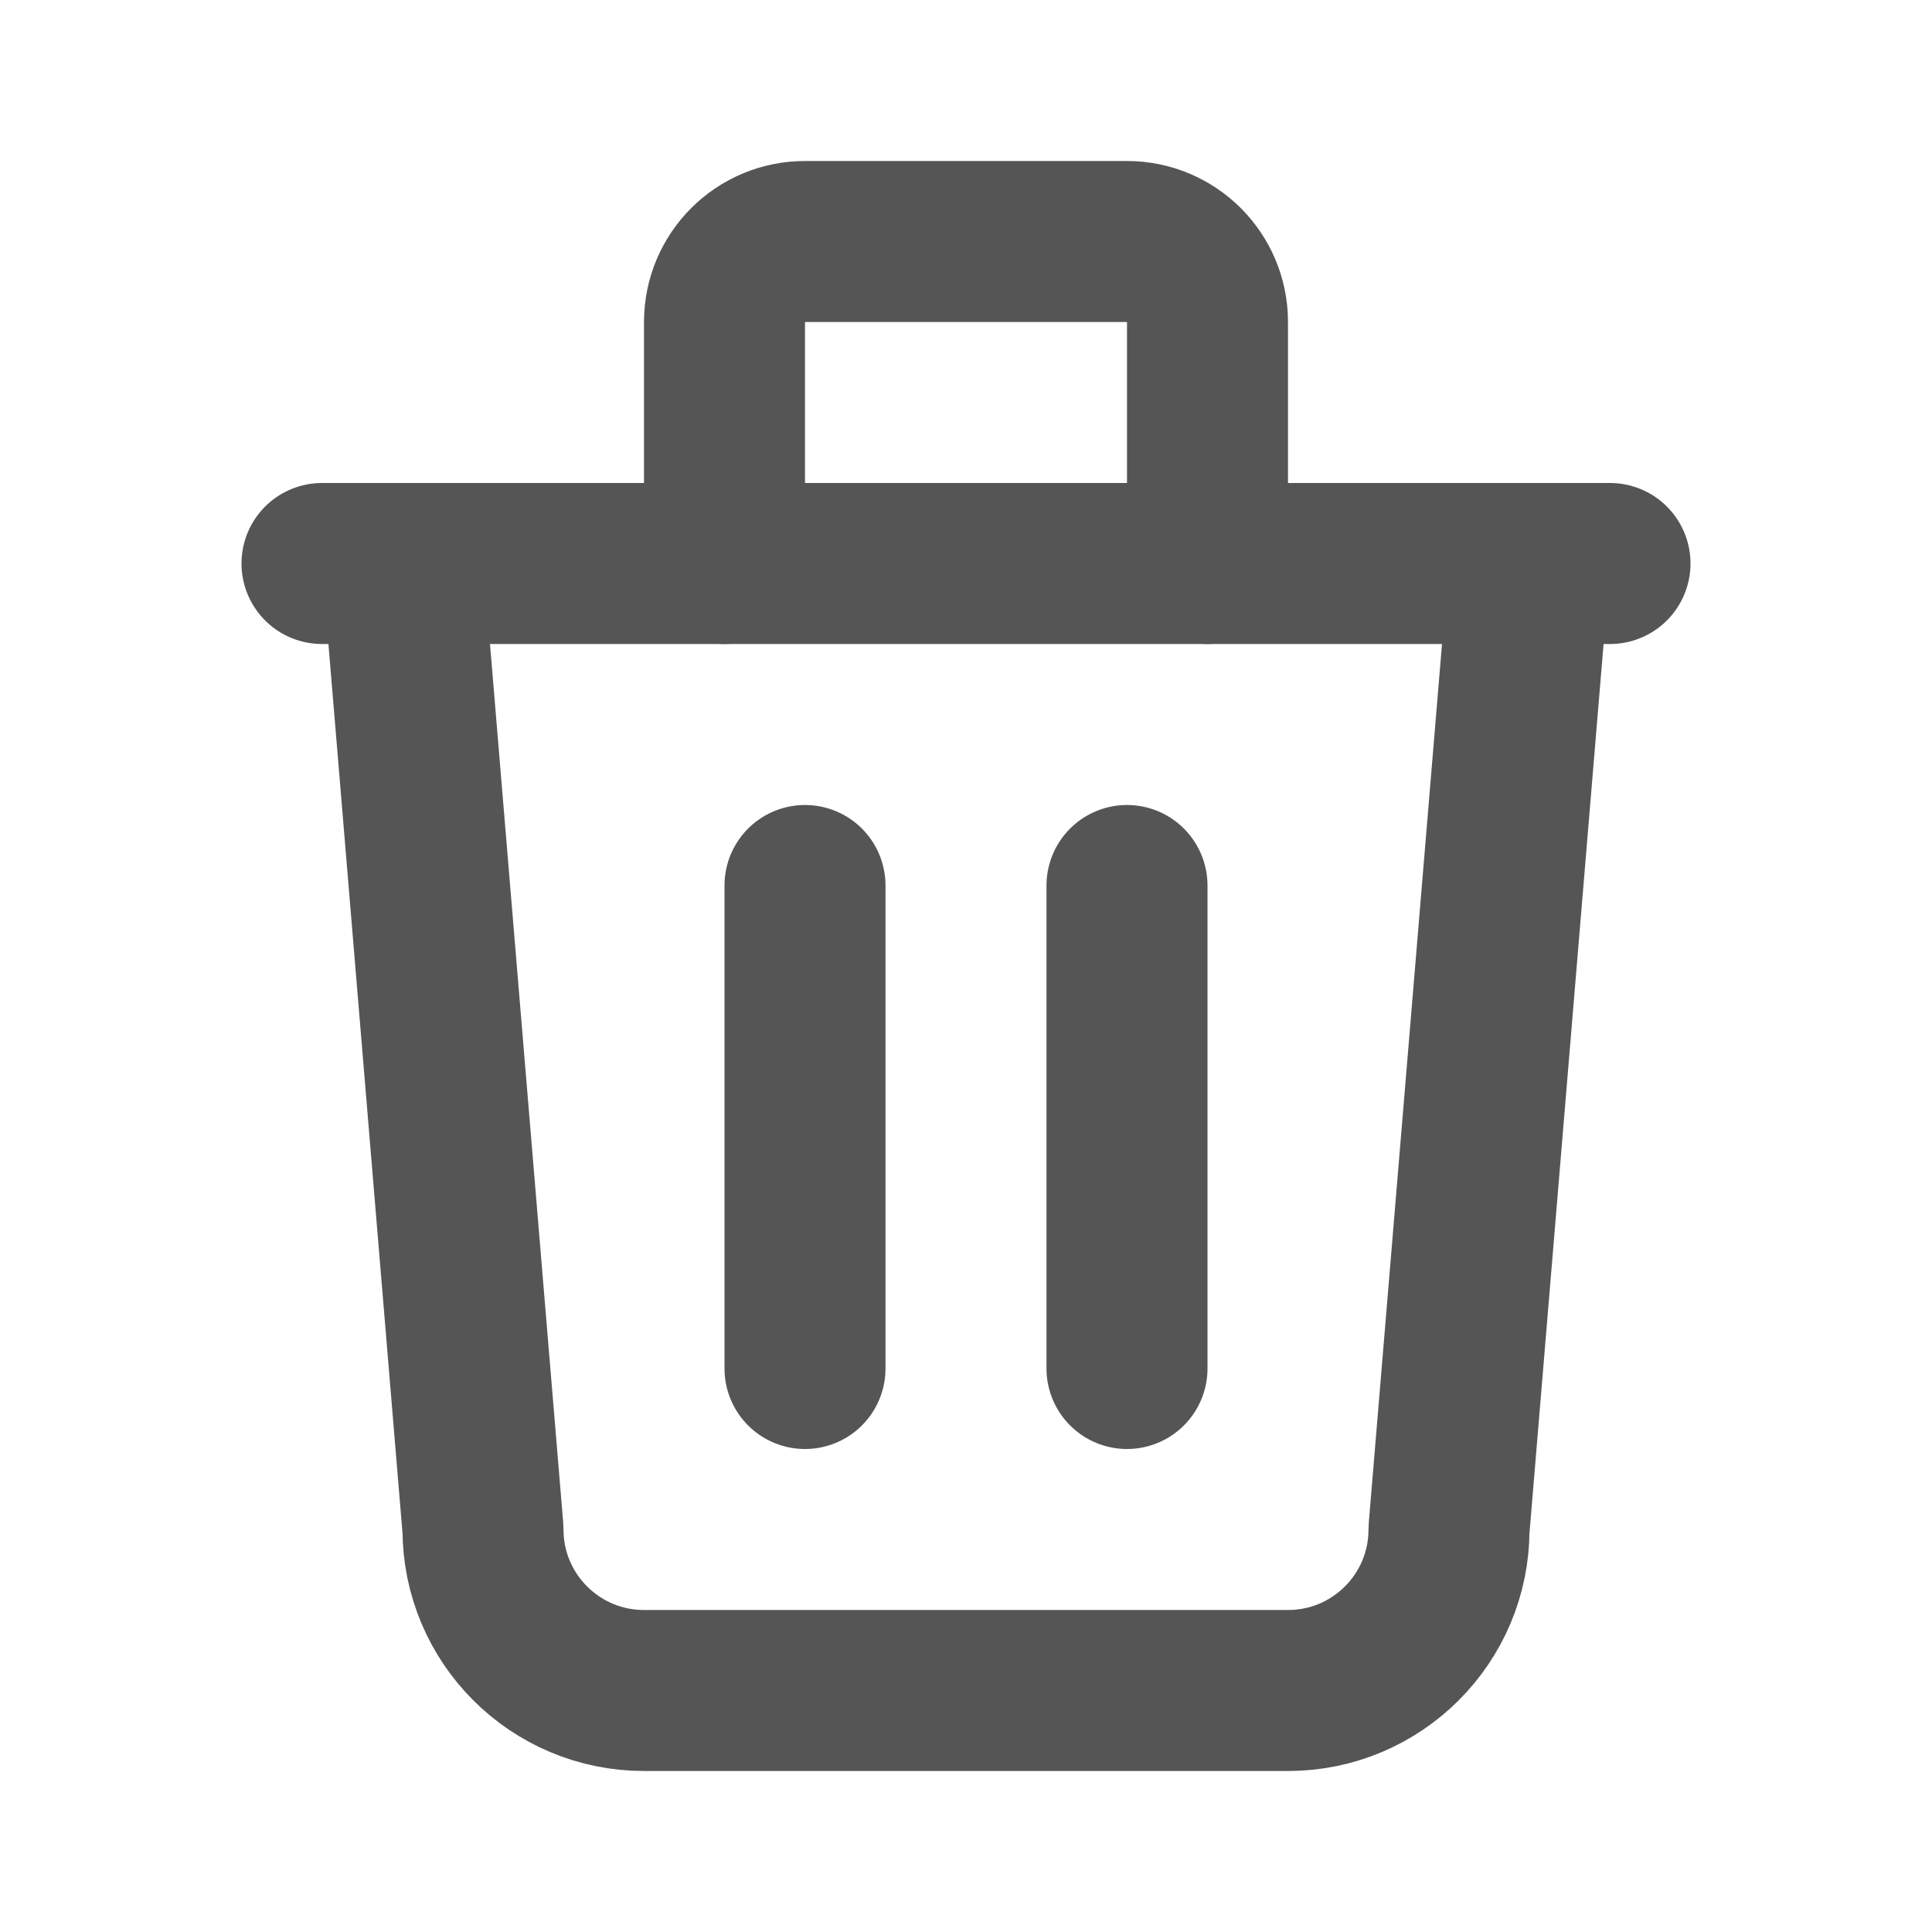
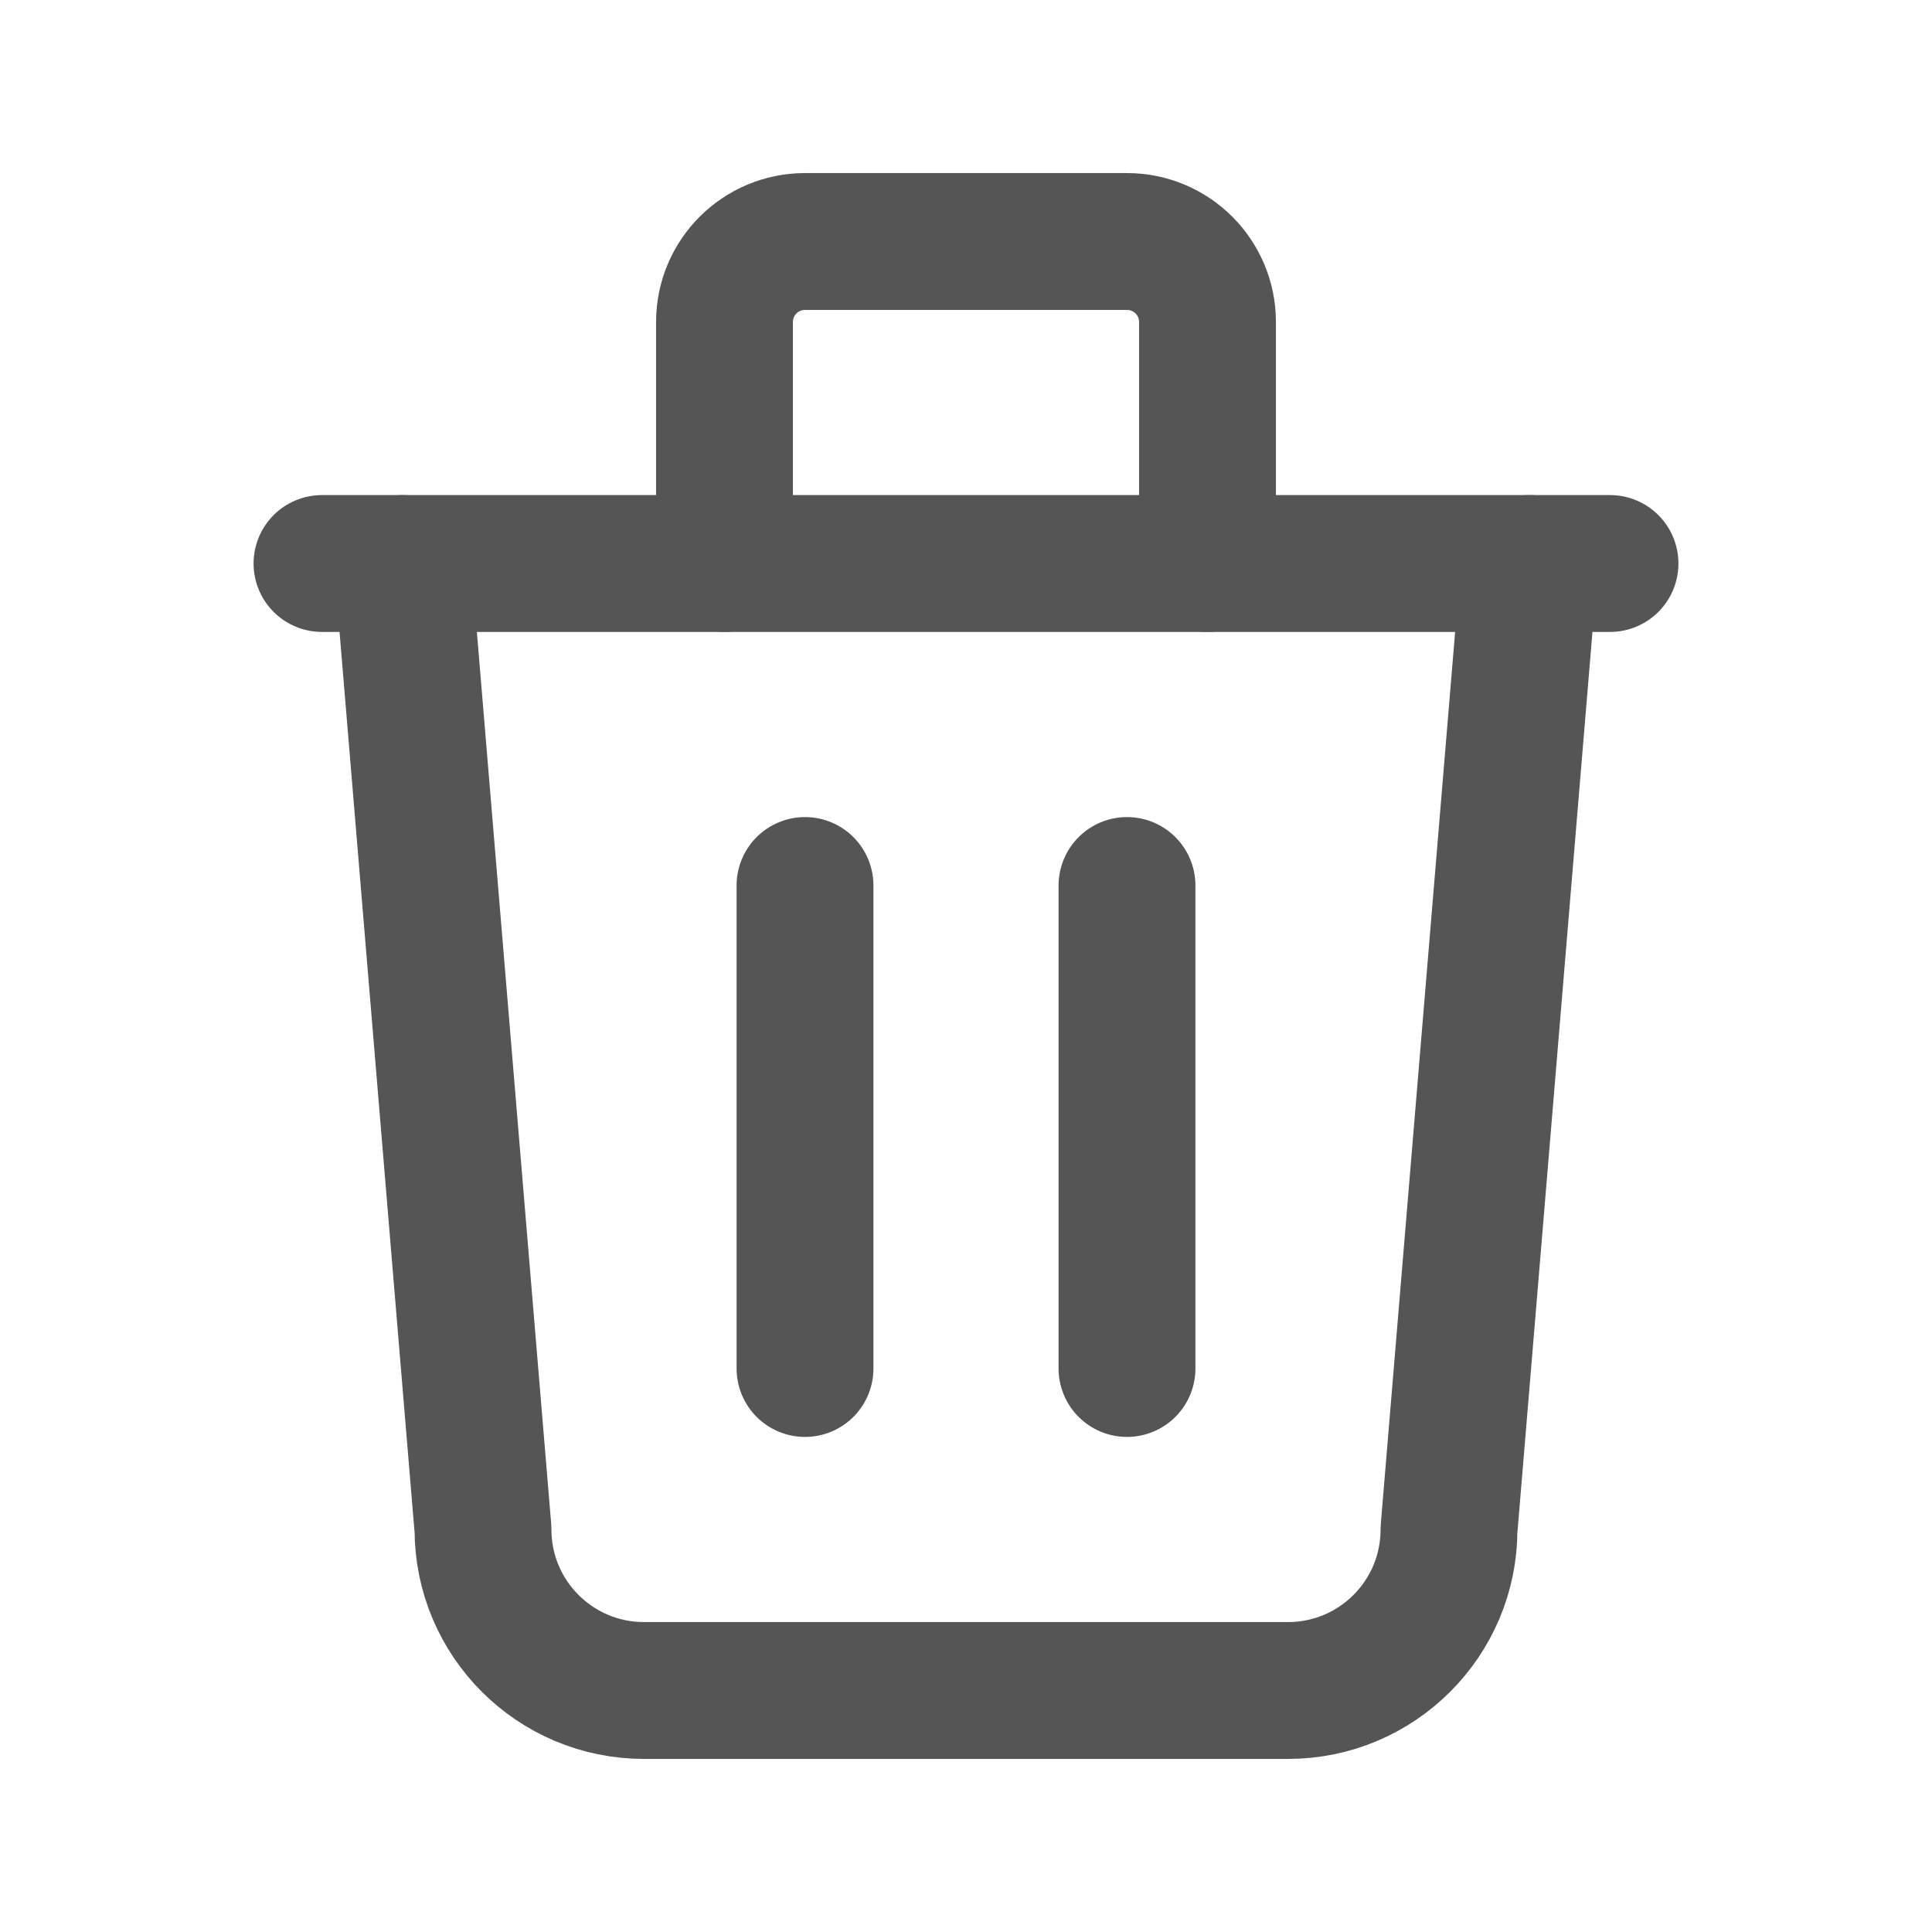
- <svg xmlns="http://www.w3.org/2000/svg" width="24" height="24" viewBox="0 0 24 24" fill="none" stroke="#555555" stroke-width="2" stroke-linecap="round" stroke-linejoin="round">
+ <svg xmlns="http://www.w3.org/2000/svg" width="24" height="24" viewBox="0 0 24 24" fill="none" stroke="#555555" stroke-width="1.7" stroke-linecap="round" stroke-linejoin="round">
  <path stroke="none" d="M0 0h24v24H0z" fill="none" />
  <path d="M4 7l16 0" />
  <path d="M10 11l0 6" />
  <path d="M14 11l0 6" />
  <path d="M5 7l1 12a2 2 0 0 0 2 2h8a2 2 0 0 0 2 -2l1 -12" />
  <path d="M9 7v-3a1 1 0 0 1 1 -1h4a1 1 0 0 1 1 1v3" />
</svg>
